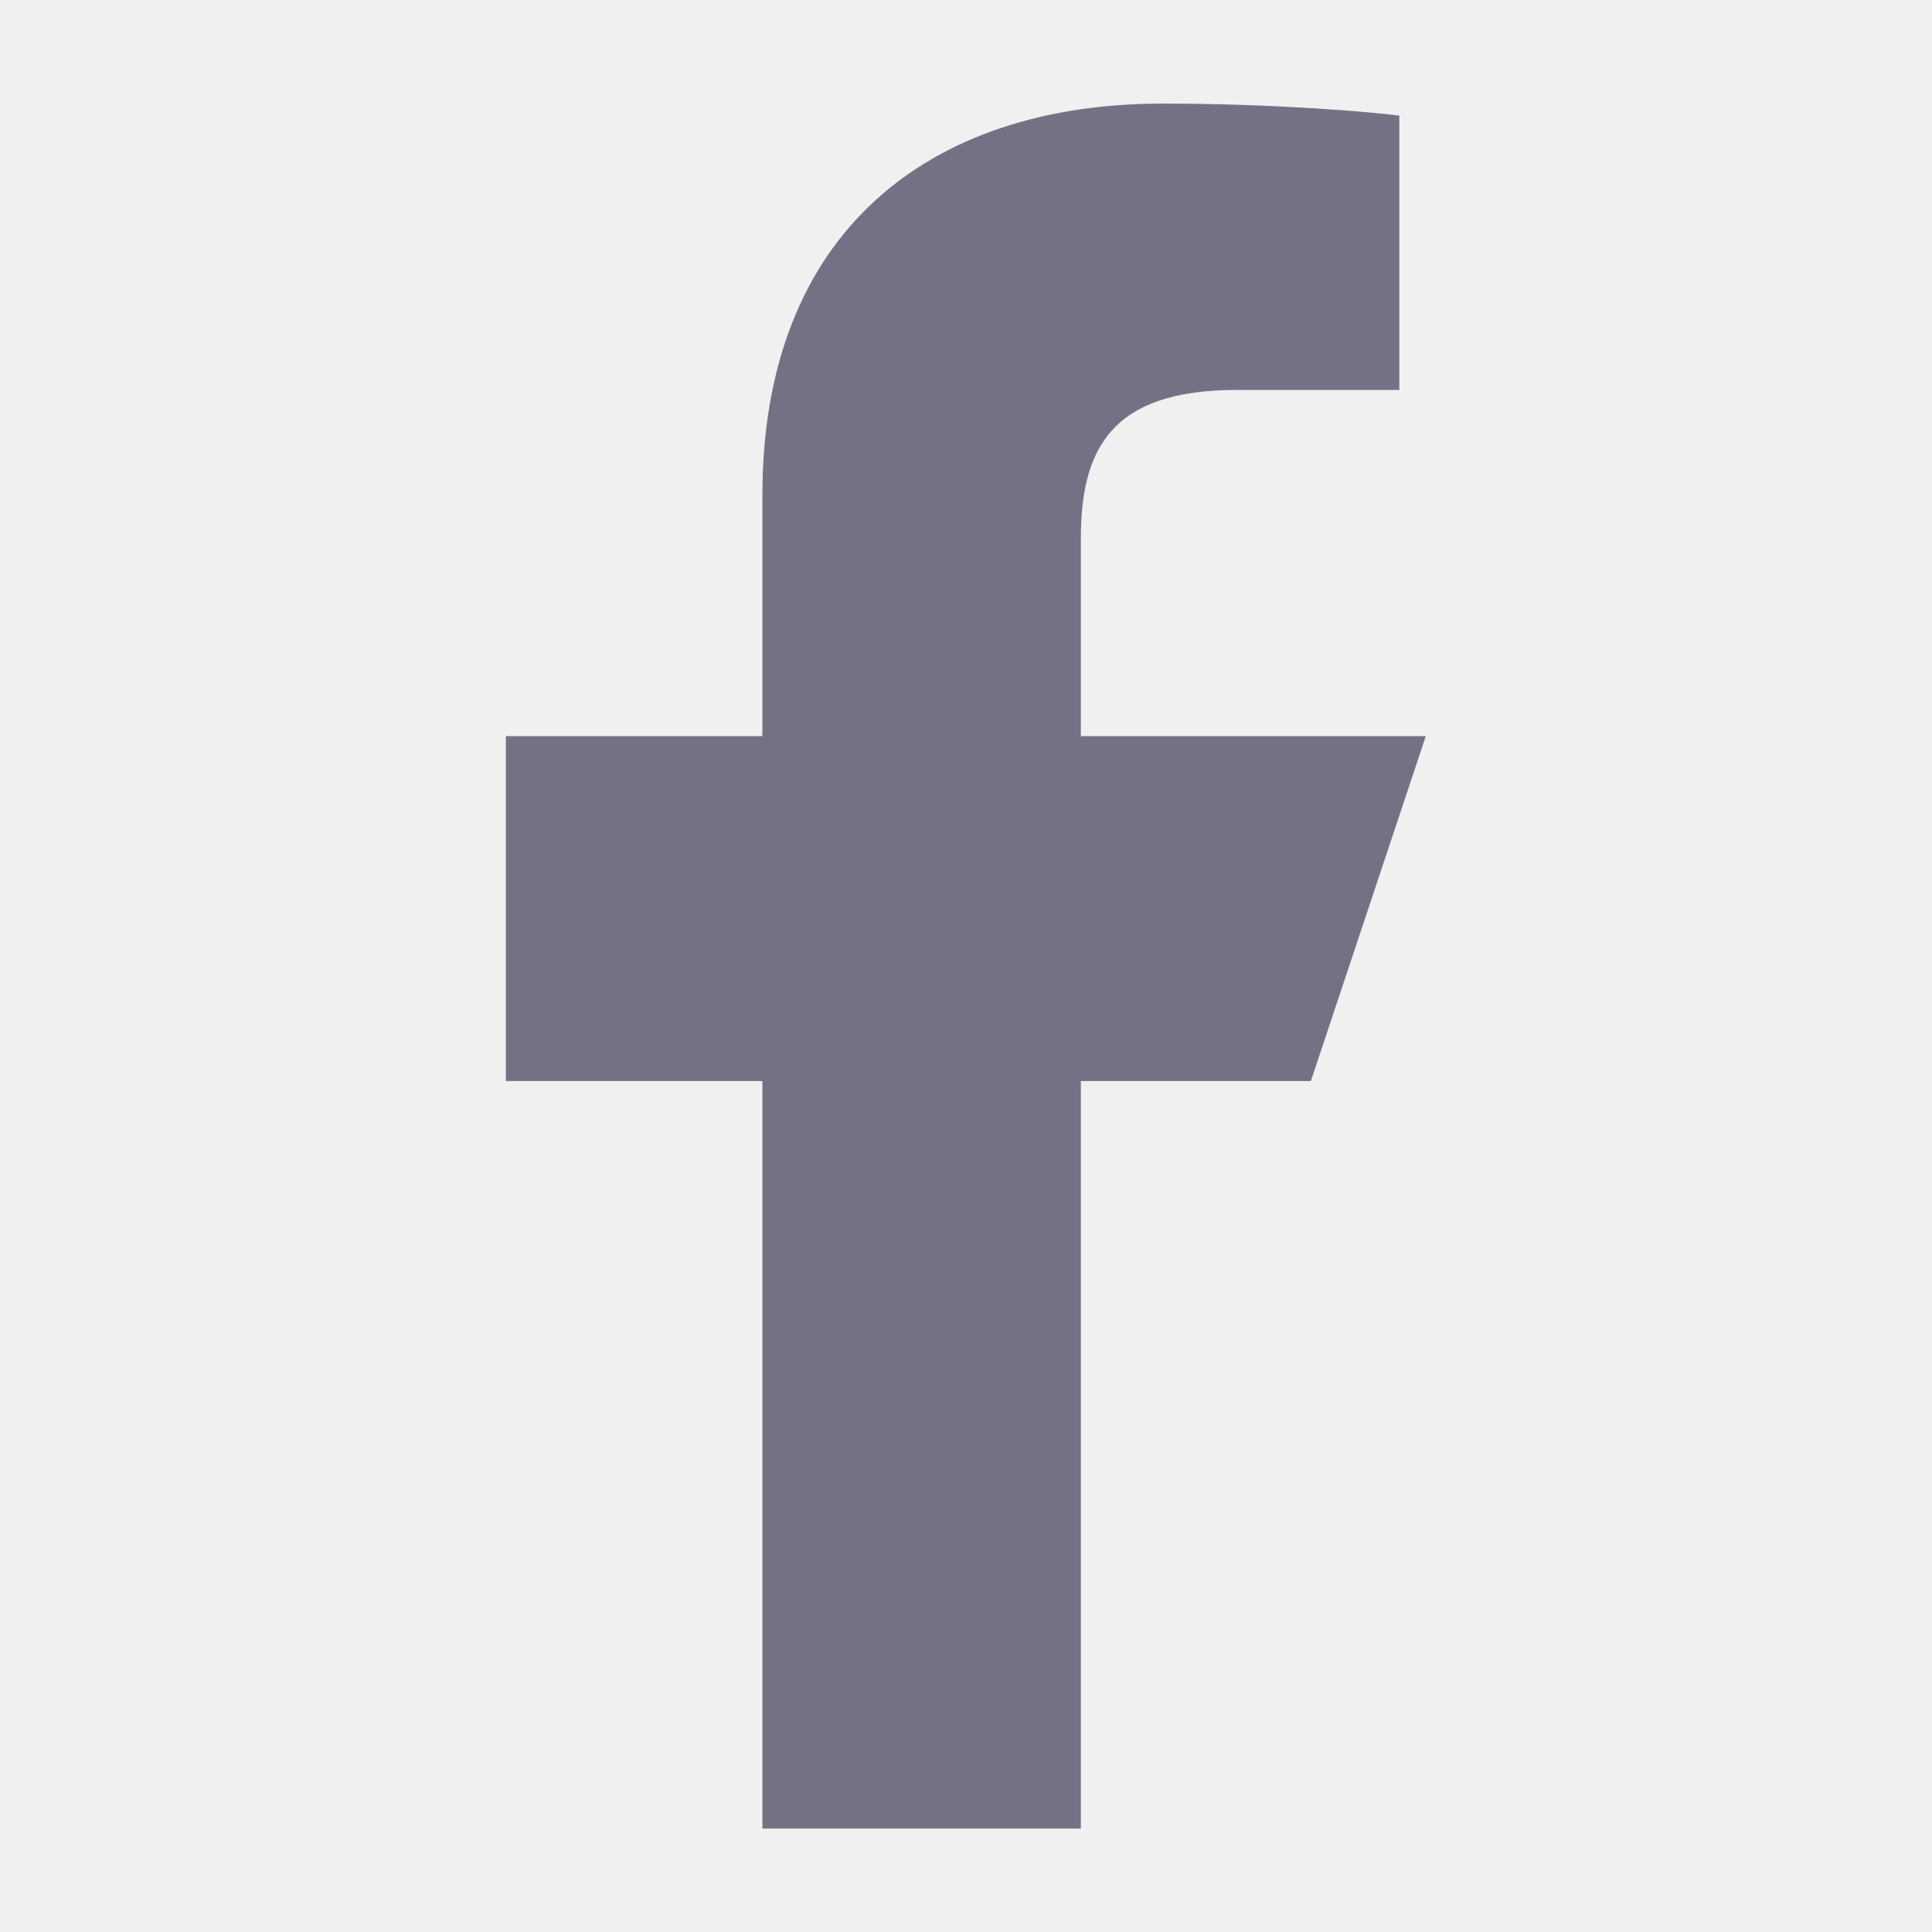
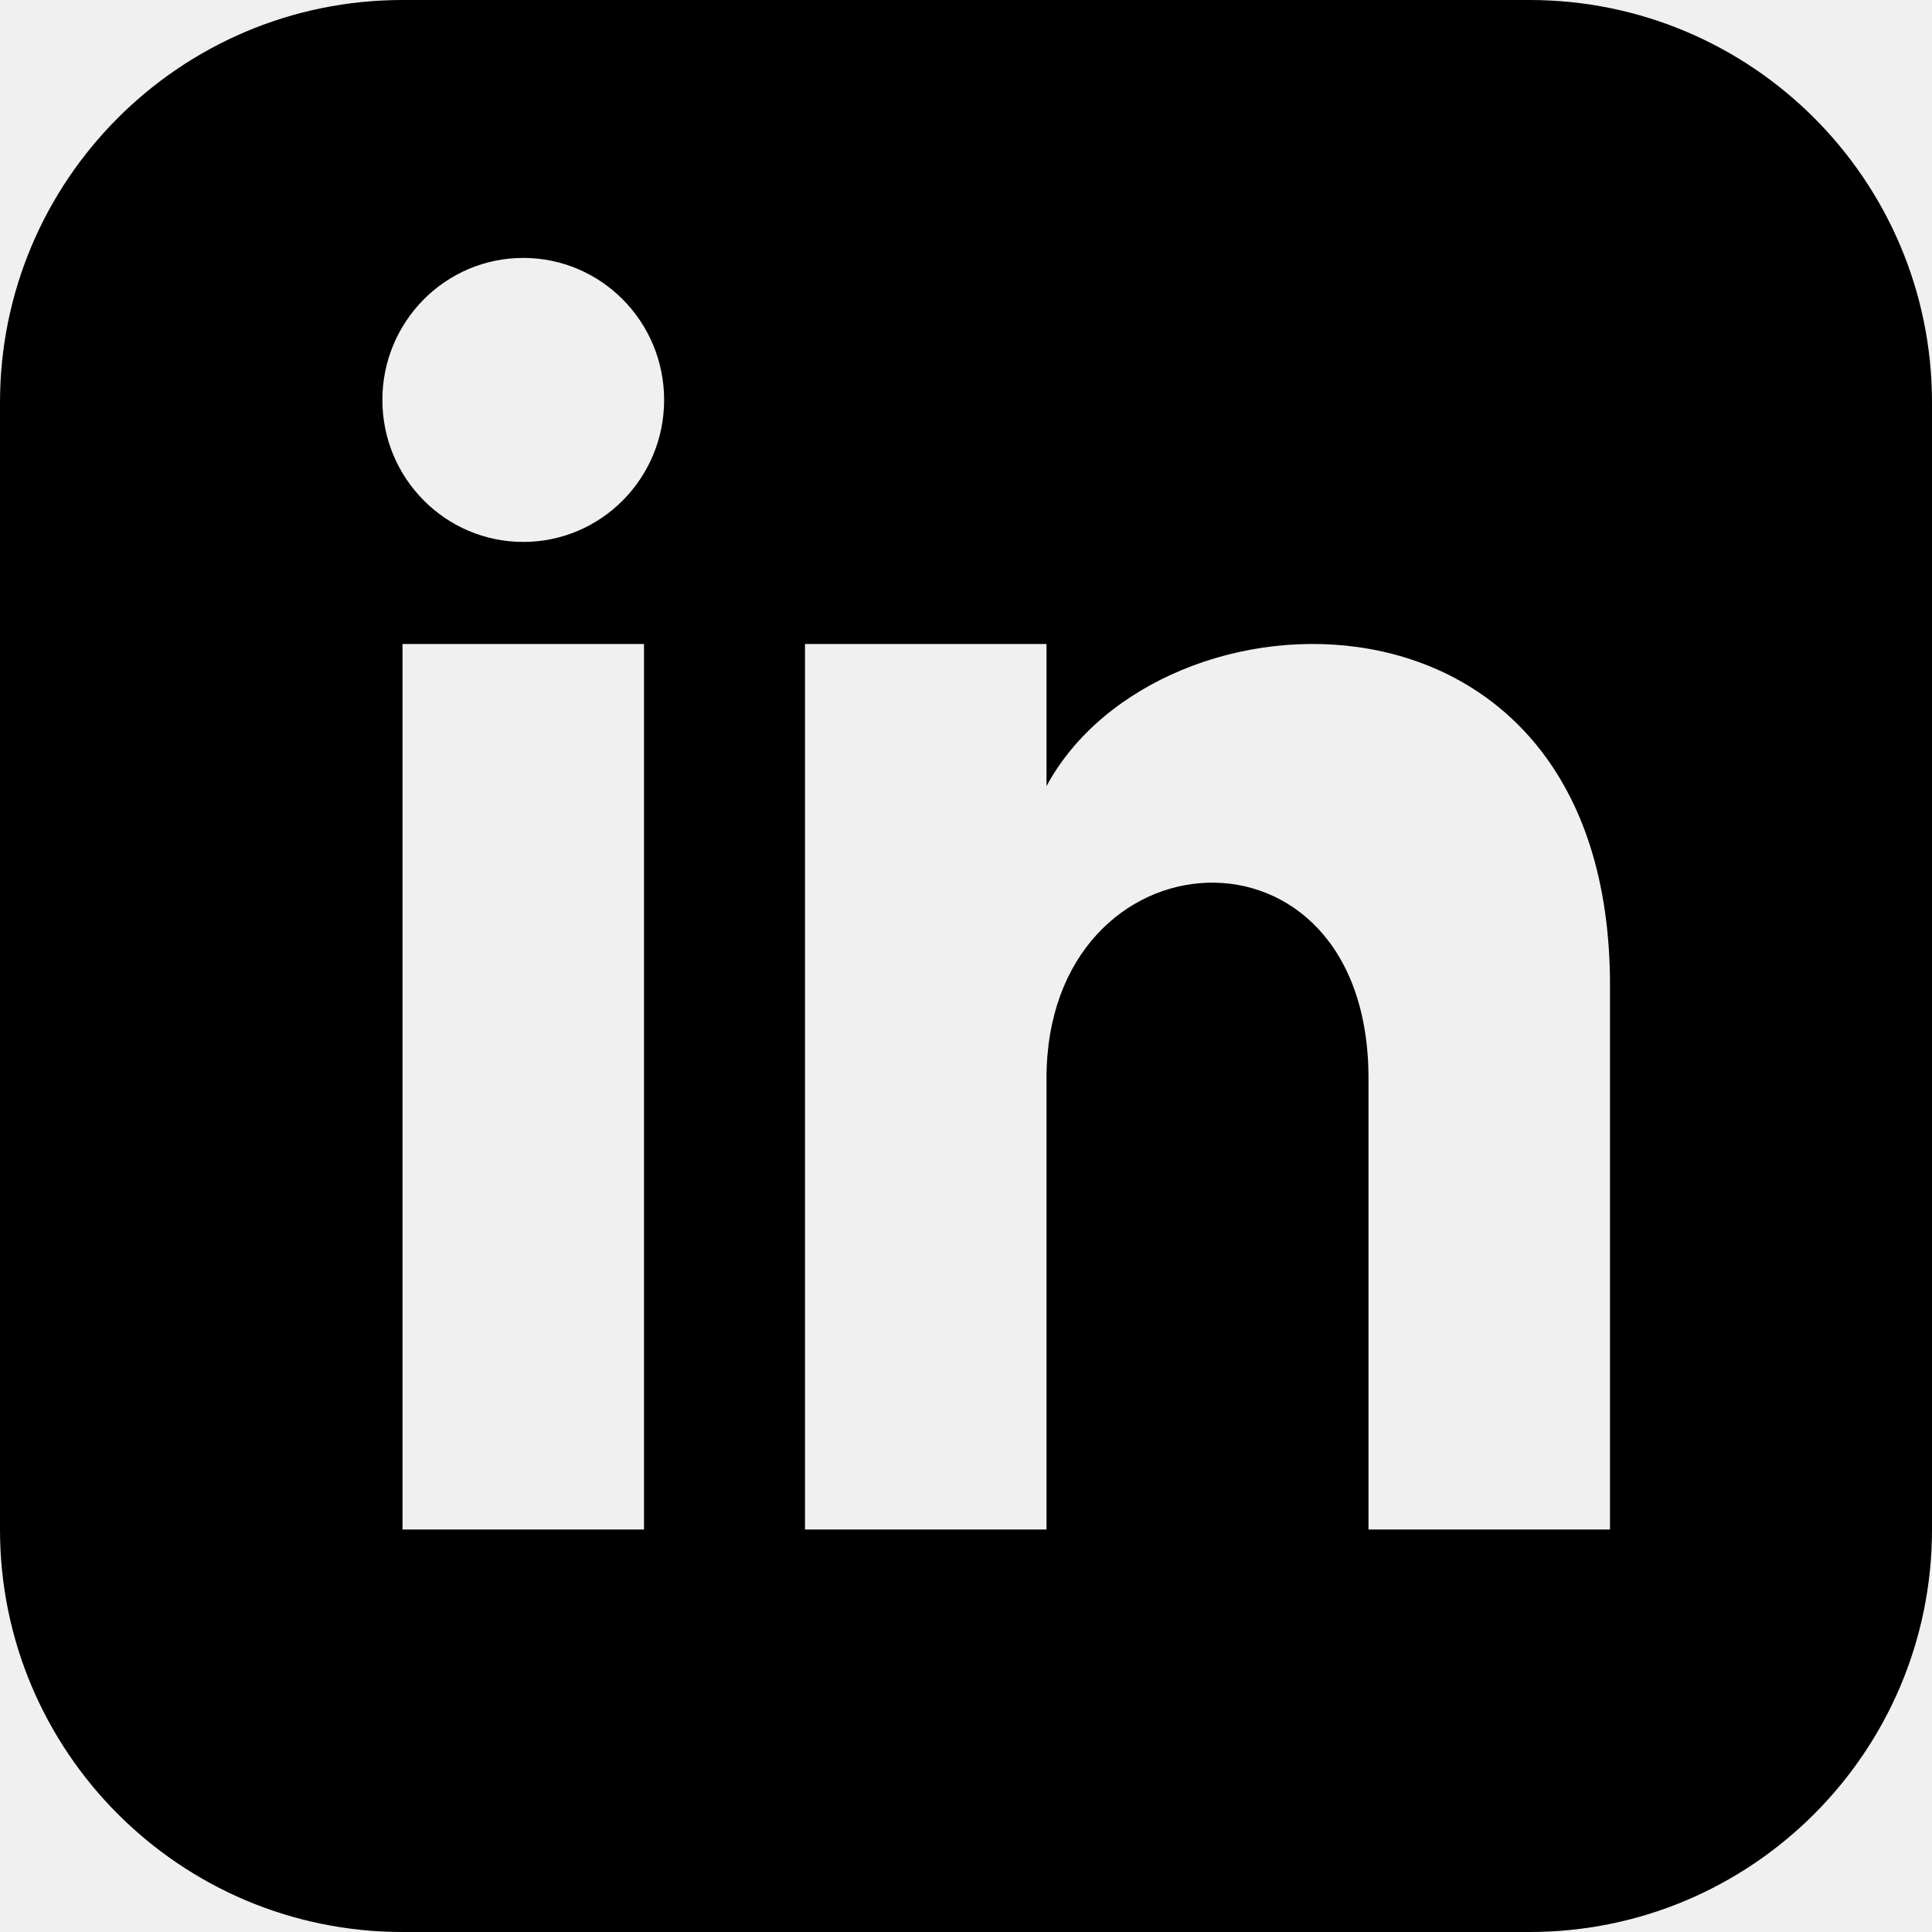
- <svg xmlns="http://www.w3.org/2000/svg" width="18" height="18" viewBox="0 0 18 18" fill="none">
-   <g clip-path="url(#clip0_702_32826)">
-     <path d="M7.103 17.036V10.072H4.713V6.858H7.103V4.613C7.103 2.168 8.651 0.965 10.832 0.965C11.877 0.965 12.775 1.043 13.037 1.077V3.633L11.524 3.633C10.338 3.633 10.07 4.197 10.07 5.024V6.858H13.284L12.213 10.072H10.07V17.036H7.103Z" fill="#757185" />
-   </g>
-   <defs>
-     <clipPath id="clip0_702_32826">
-       <rect width="17.143" height="17.143" fill="white" transform="translate(0.427734 0.428711)" />
-     </clipPath>
-   </defs>
+ <svg xmlns="http://www.w3.org/2000/svg" width="24" height="24" viewBox="0 0 24 24">
+   <path d="M19 0h-14c-2.761 0-5 2.239-5 5v14c0 2.761 2.239 5 5 5h14c2.762 0 5-2.239 5-5v-14c0-2.761-2.238-5-5-5zm-11 19h-3v-11h3v11zm-1.5-12.268c-.966 0-1.75-.79-1.75-1.764s.784-1.764 1.75-1.764 1.75.79 1.75 1.764-.783 1.764-1.75 1.764zm13.5 12.268h-3v-5.604c0-3.368-4-3.113-4 0v5.604h-3v-11h3v1.765c1.396-2.586 7-2.777 7 2.476v6.759z" />
</svg>
